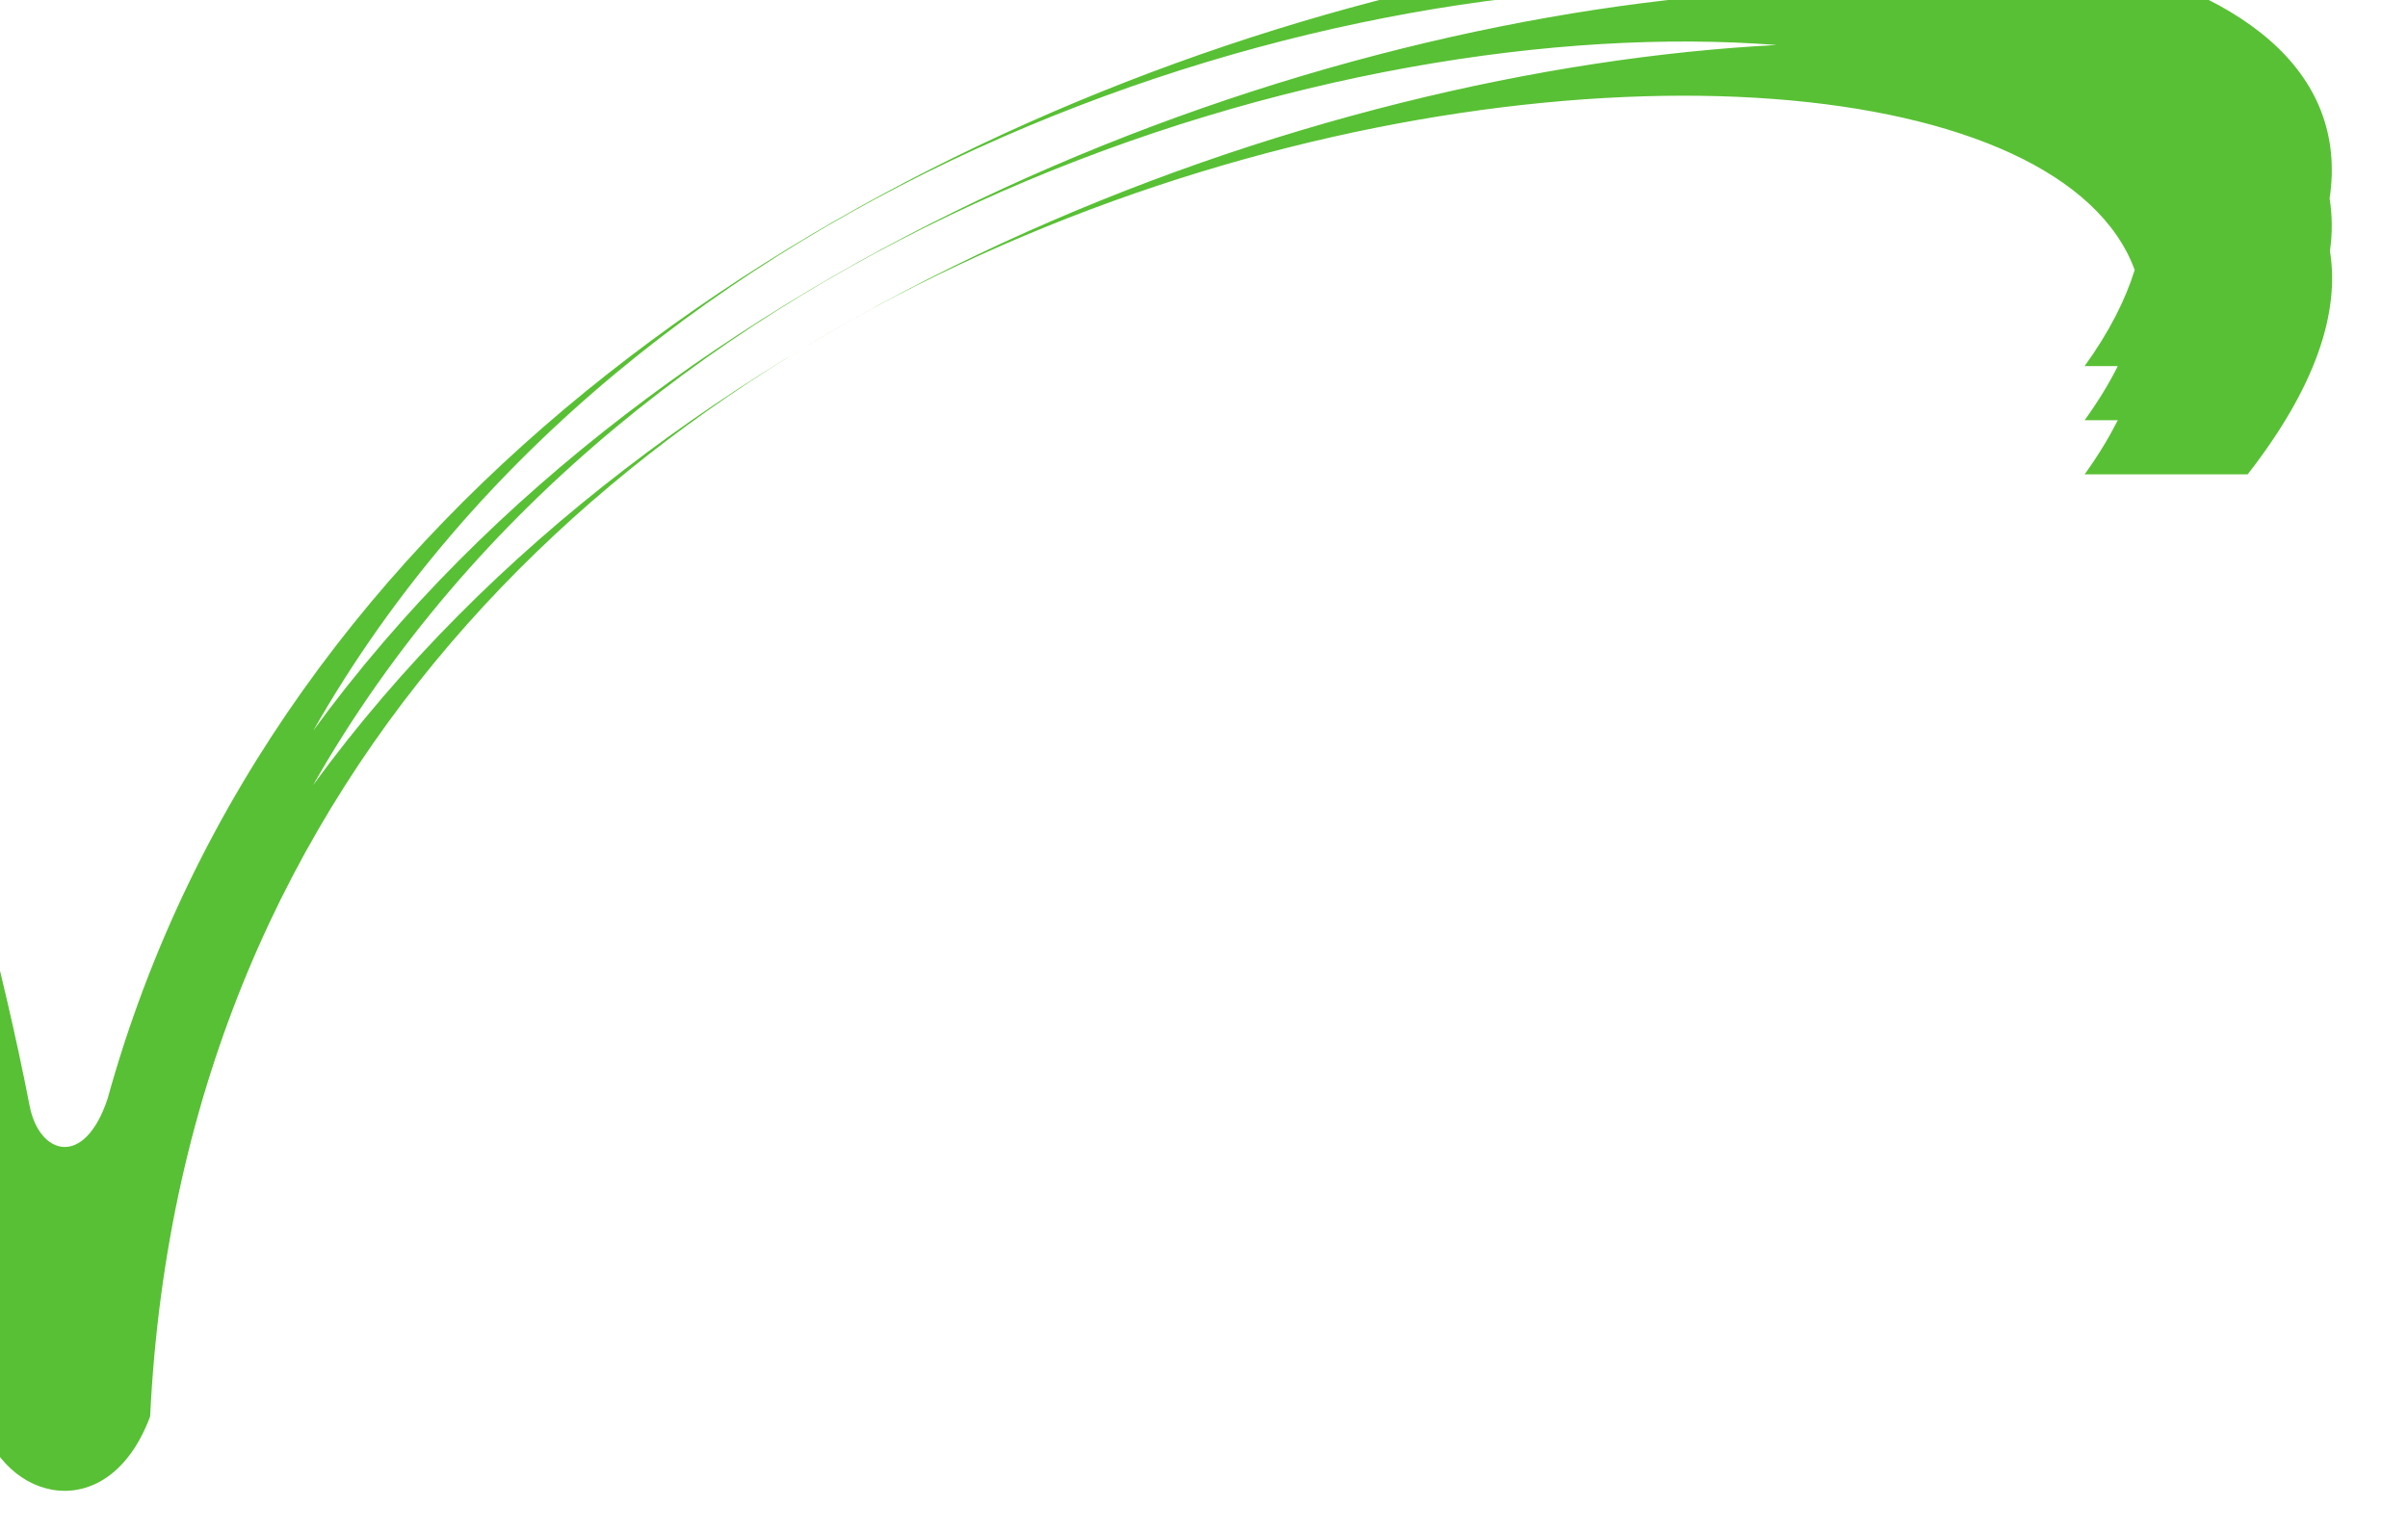
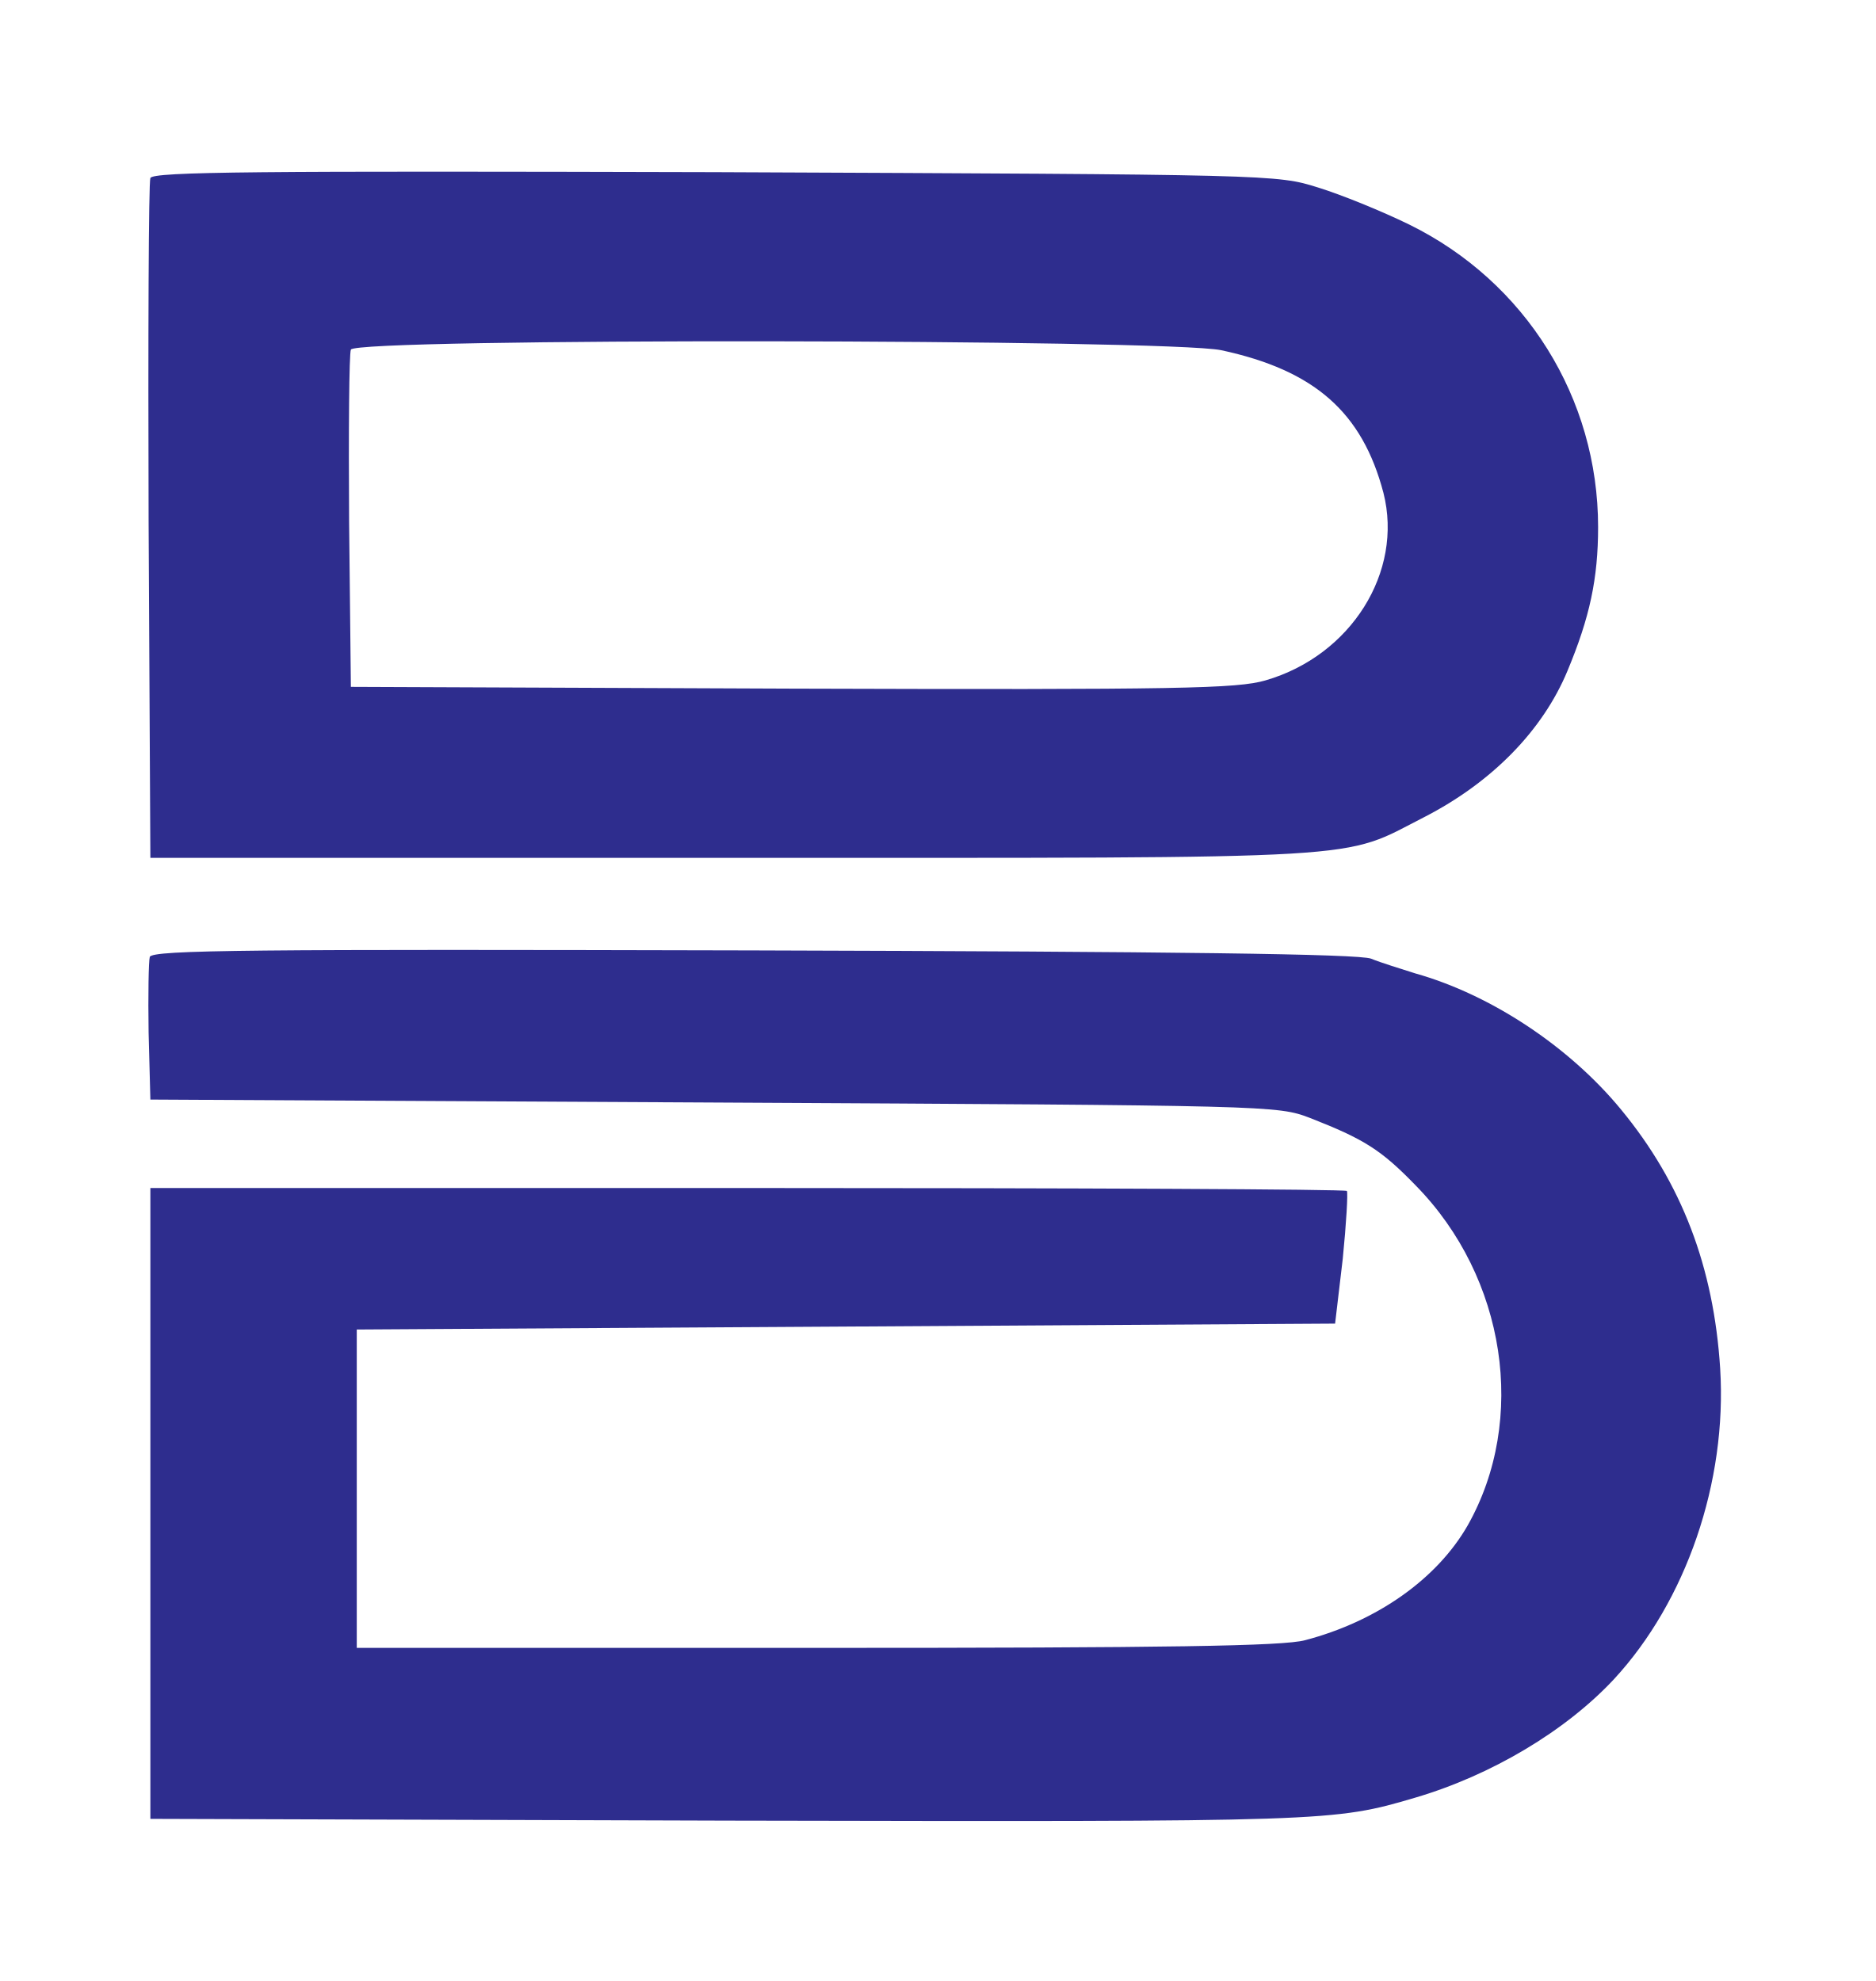
- <svg xmlns="http://www.w3.org/2000/svg" viewBox="580 40 440 280">
-   <path style="fill:#58c034;fill-opacity:1;fill-rule:nonzero;stroke:none" d="M 637.197,183.523 C 695.455,80.985 824.907,42.003 904.653,48.226 C 819.361,52.627 701.499,95.343 637.197,183.523 M 970.061,89.339 C 968.358,94.815 965.421,100.66 960.91,106.913 L 966.974,106.913 C 965.391,110.09 963.37,113.385 960.91,116.811 L 966.974,116.811 C 965.361,119.977 963.38,123.283 960.91,126.698 L 990.702,126.698 C 1003.118,110.777 1007.569,97.145 1005.737,85.884 C 1006.225,82.499 1006.155,79.312 1005.677,76.285 C 1019.707,-17.261 661.074,18.963 599.648,240.856 C 595.407,253.611 587.162,251.081 585.42,242.16 C 565.834,141.235 500.705,-20.457 457.711,80.617 L 462.54,80.418 C 460.897,83.444 459.284,86.76 457.711,90.514 L 462.54,90.315 C 460.897,93.352 459.284,96.667 457.711,100.391 L 487.612,99.167 C 498.853,26.42 550.003,142.569 576.349,298.895 C 580.611,314.687 599.868,319.218 607.435,298.895 C 619.095,57.038 943.963,18.266 970.061,89.339 M 637.266,173.506 C 695.595,70.968 825.166,32.076 904.852,38.339 C 819.63,42.67 701.649,85.306 637.266,173.506 M 494.681,59.338 C 500.984,52.936 509.906,61.051 519.843,79.9 C 511.538,69.057 503.045,61.698 494.681,59.338 M 494.681,69.246 C 500.984,62.833 509.906,70.948 519.843,89.807 C 511.538,78.954 503.045,71.596 494.681,69.246" />
+ <svg xmlns="http://www.w3.org/2000/svg" viewBox="0 0 318 336">
+   <path fill="#2e2d8e" d="M25.5 30.2c-.3.7-.4 26.9-.3 58.3l.3 57h99c109.8 0 102.7.4 117-6.9 11.5-5.9 20.1-14.7 24.3-24.8 3.8-9.1 5.2-15.7 5.2-24.4 0-21.9-12.3-41.6-32-51.3-4.7-2.3-11.6-5.1-15.5-6.3-7-2.2-7.5-2.2-102.3-2.6-77.3-.2-95.3-.1-95.7 1m181.6 29.2c15.8 3.4 23.9 10.5 27.5 24.2 3.4 13.4-5.5 27.6-20 31.8-4.8 1.4-14.4 1.6-80.3 1.4l-74.8-.3-.3-28c-.1-15.4 0-28.5.3-29.2.7-2 138.4-1.8 147.6.1M25.4 162.3c-.2.7-.3 6.5-.2 12.8l.3 11.4 95.5.5c94.5.5 95.6.5 101.1 2.6 9.2 3.6 12.1 5.4 18 11.5 15.3 15.6 18.9 39.7 8.8 57.6-5.2 9.1-15.4 16.3-27.6 19.5-3.7 1-23 1.3-82.8 1.3h-78v-54l83-.5 82.9-.5 1.3-11c.6-6 .9-11.2.7-11.5-.3-.3-46.1-.5-101.7-.5H25.5v107l97.9.3c102.1.2 102.7.2 116.6-3.9 12.9-3.8 25.5-11.3 33.7-20.1 12.2-13.2 19.2-33.4 18-52.7-1.1-17.2-6.5-31.4-16.8-43.9-8.8-10.7-22.1-19.5-34.9-23.1-2.5-.8-5.8-1.8-7.5-2.5-2.1-.8-32.7-1.2-104.8-1.4-84.7-.2-101.8-.1-102.3 1.1" />
</svg>
